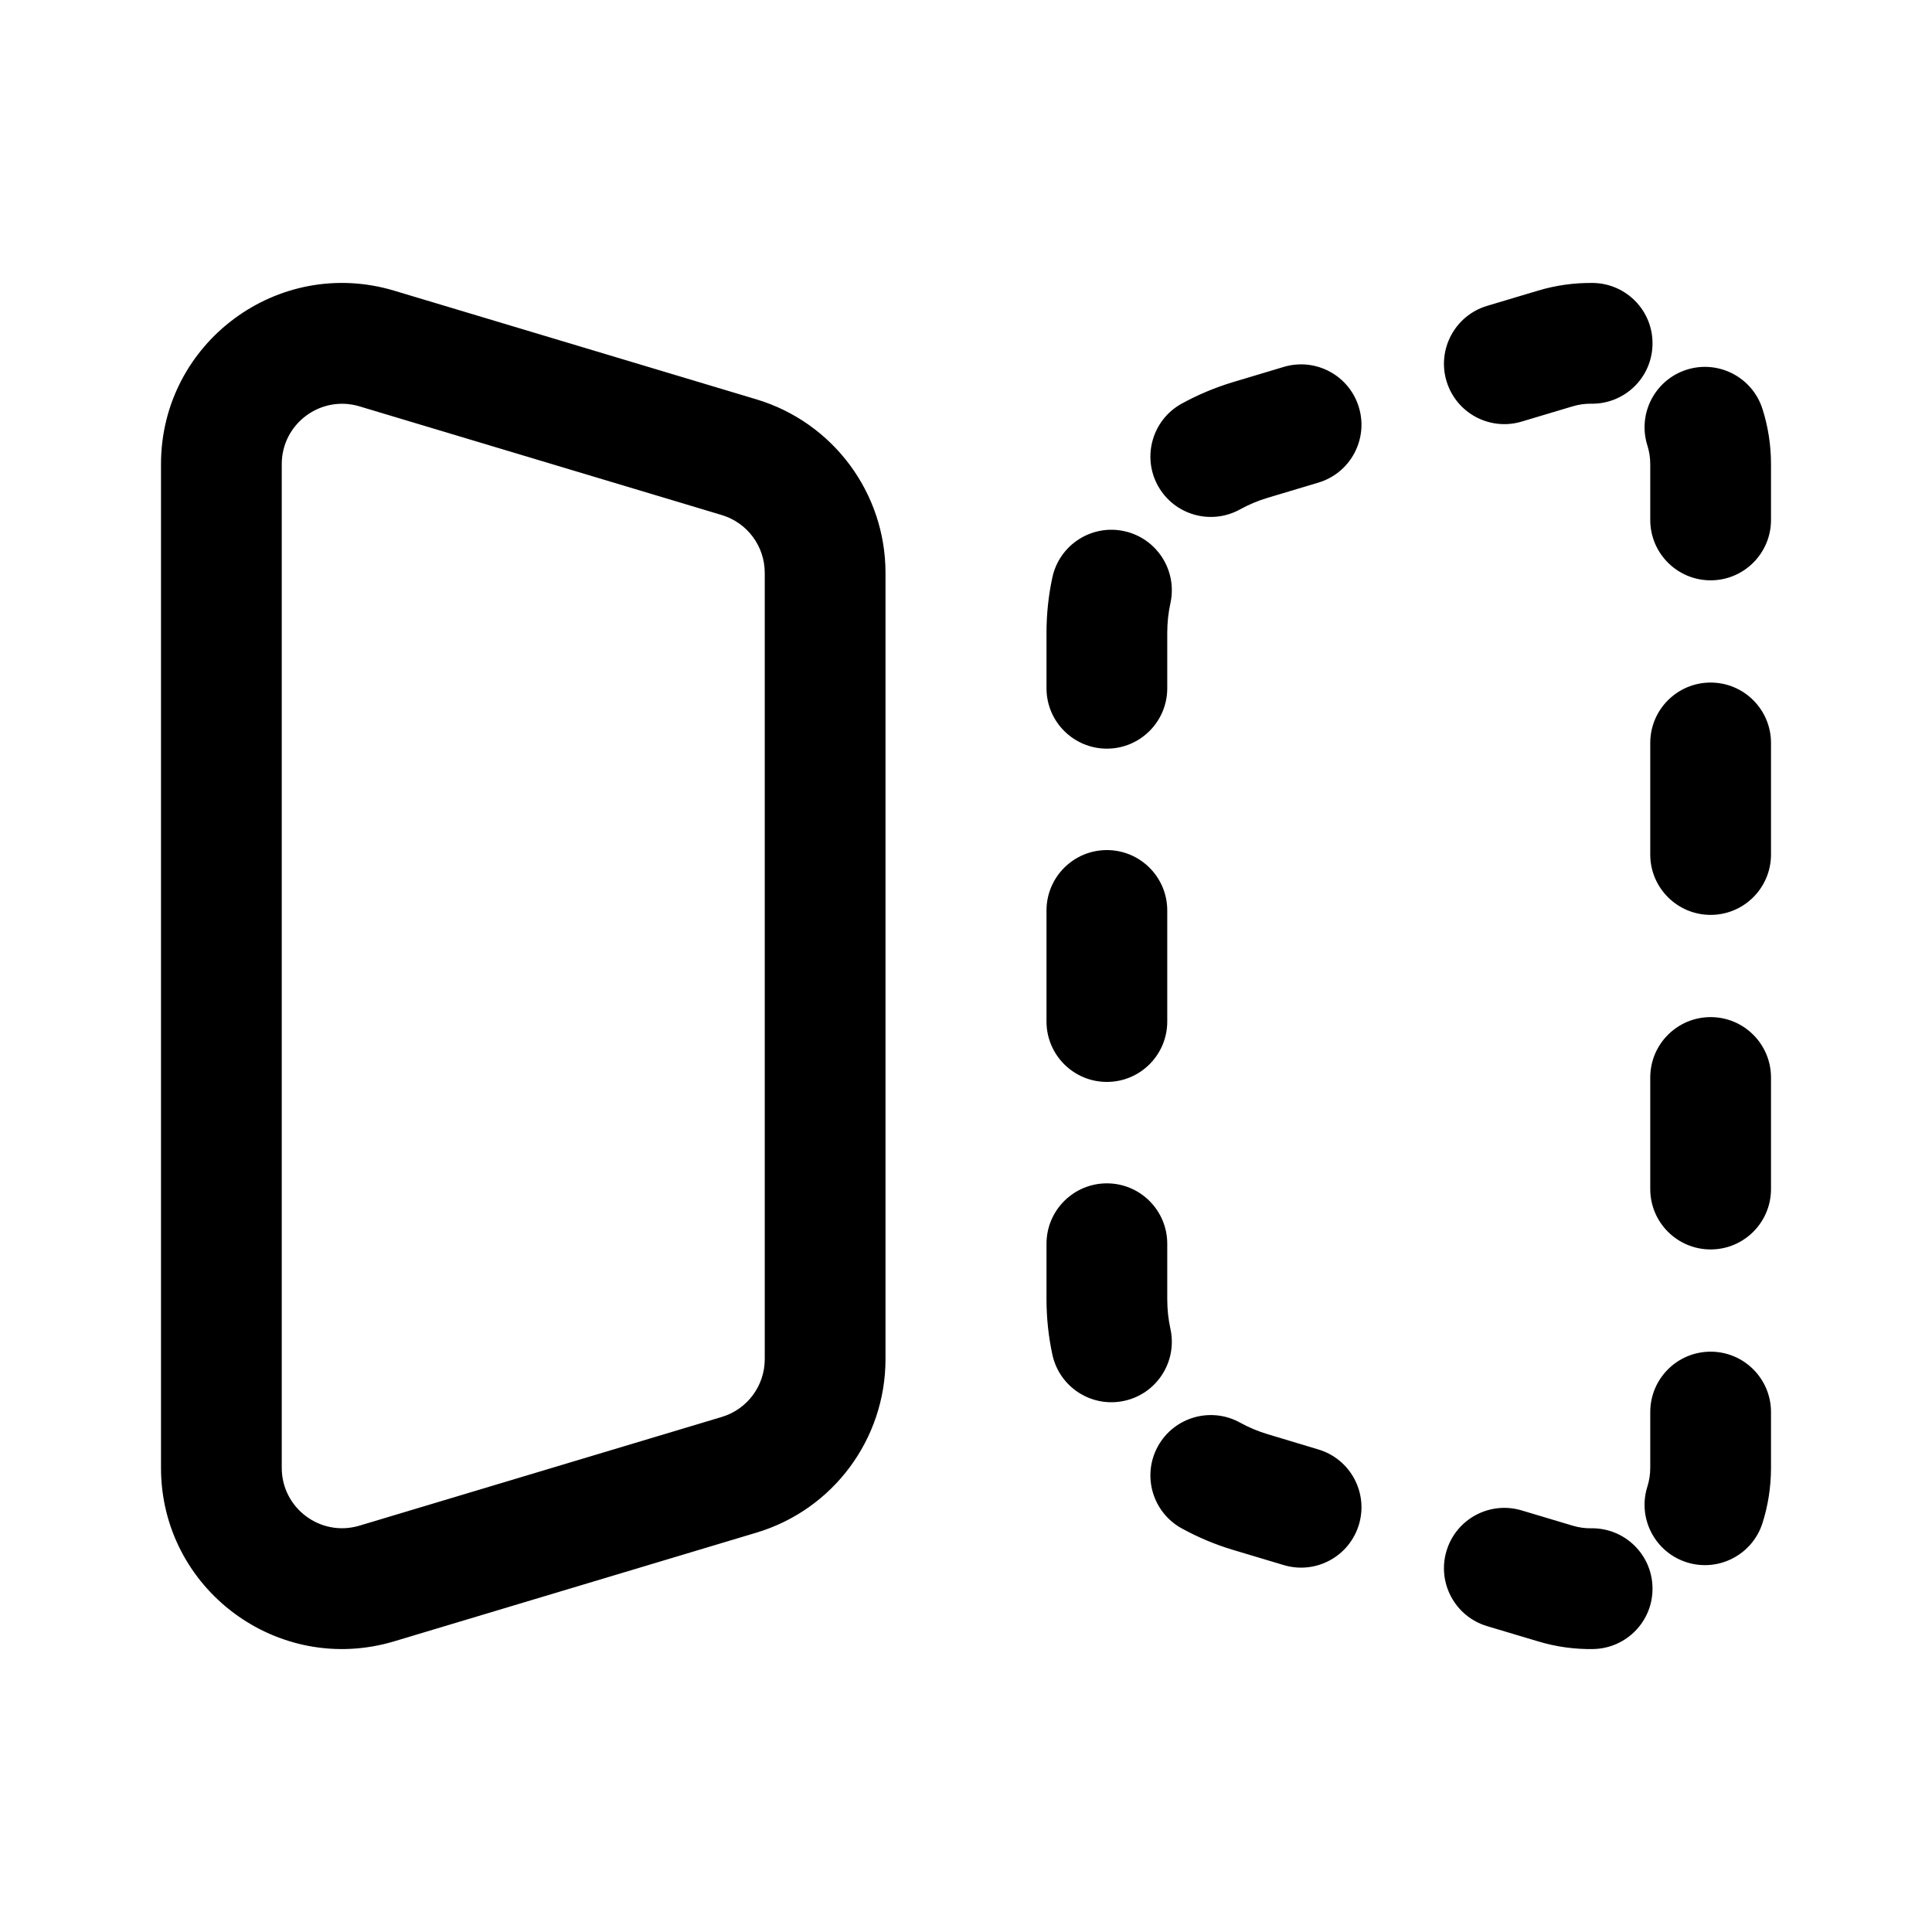
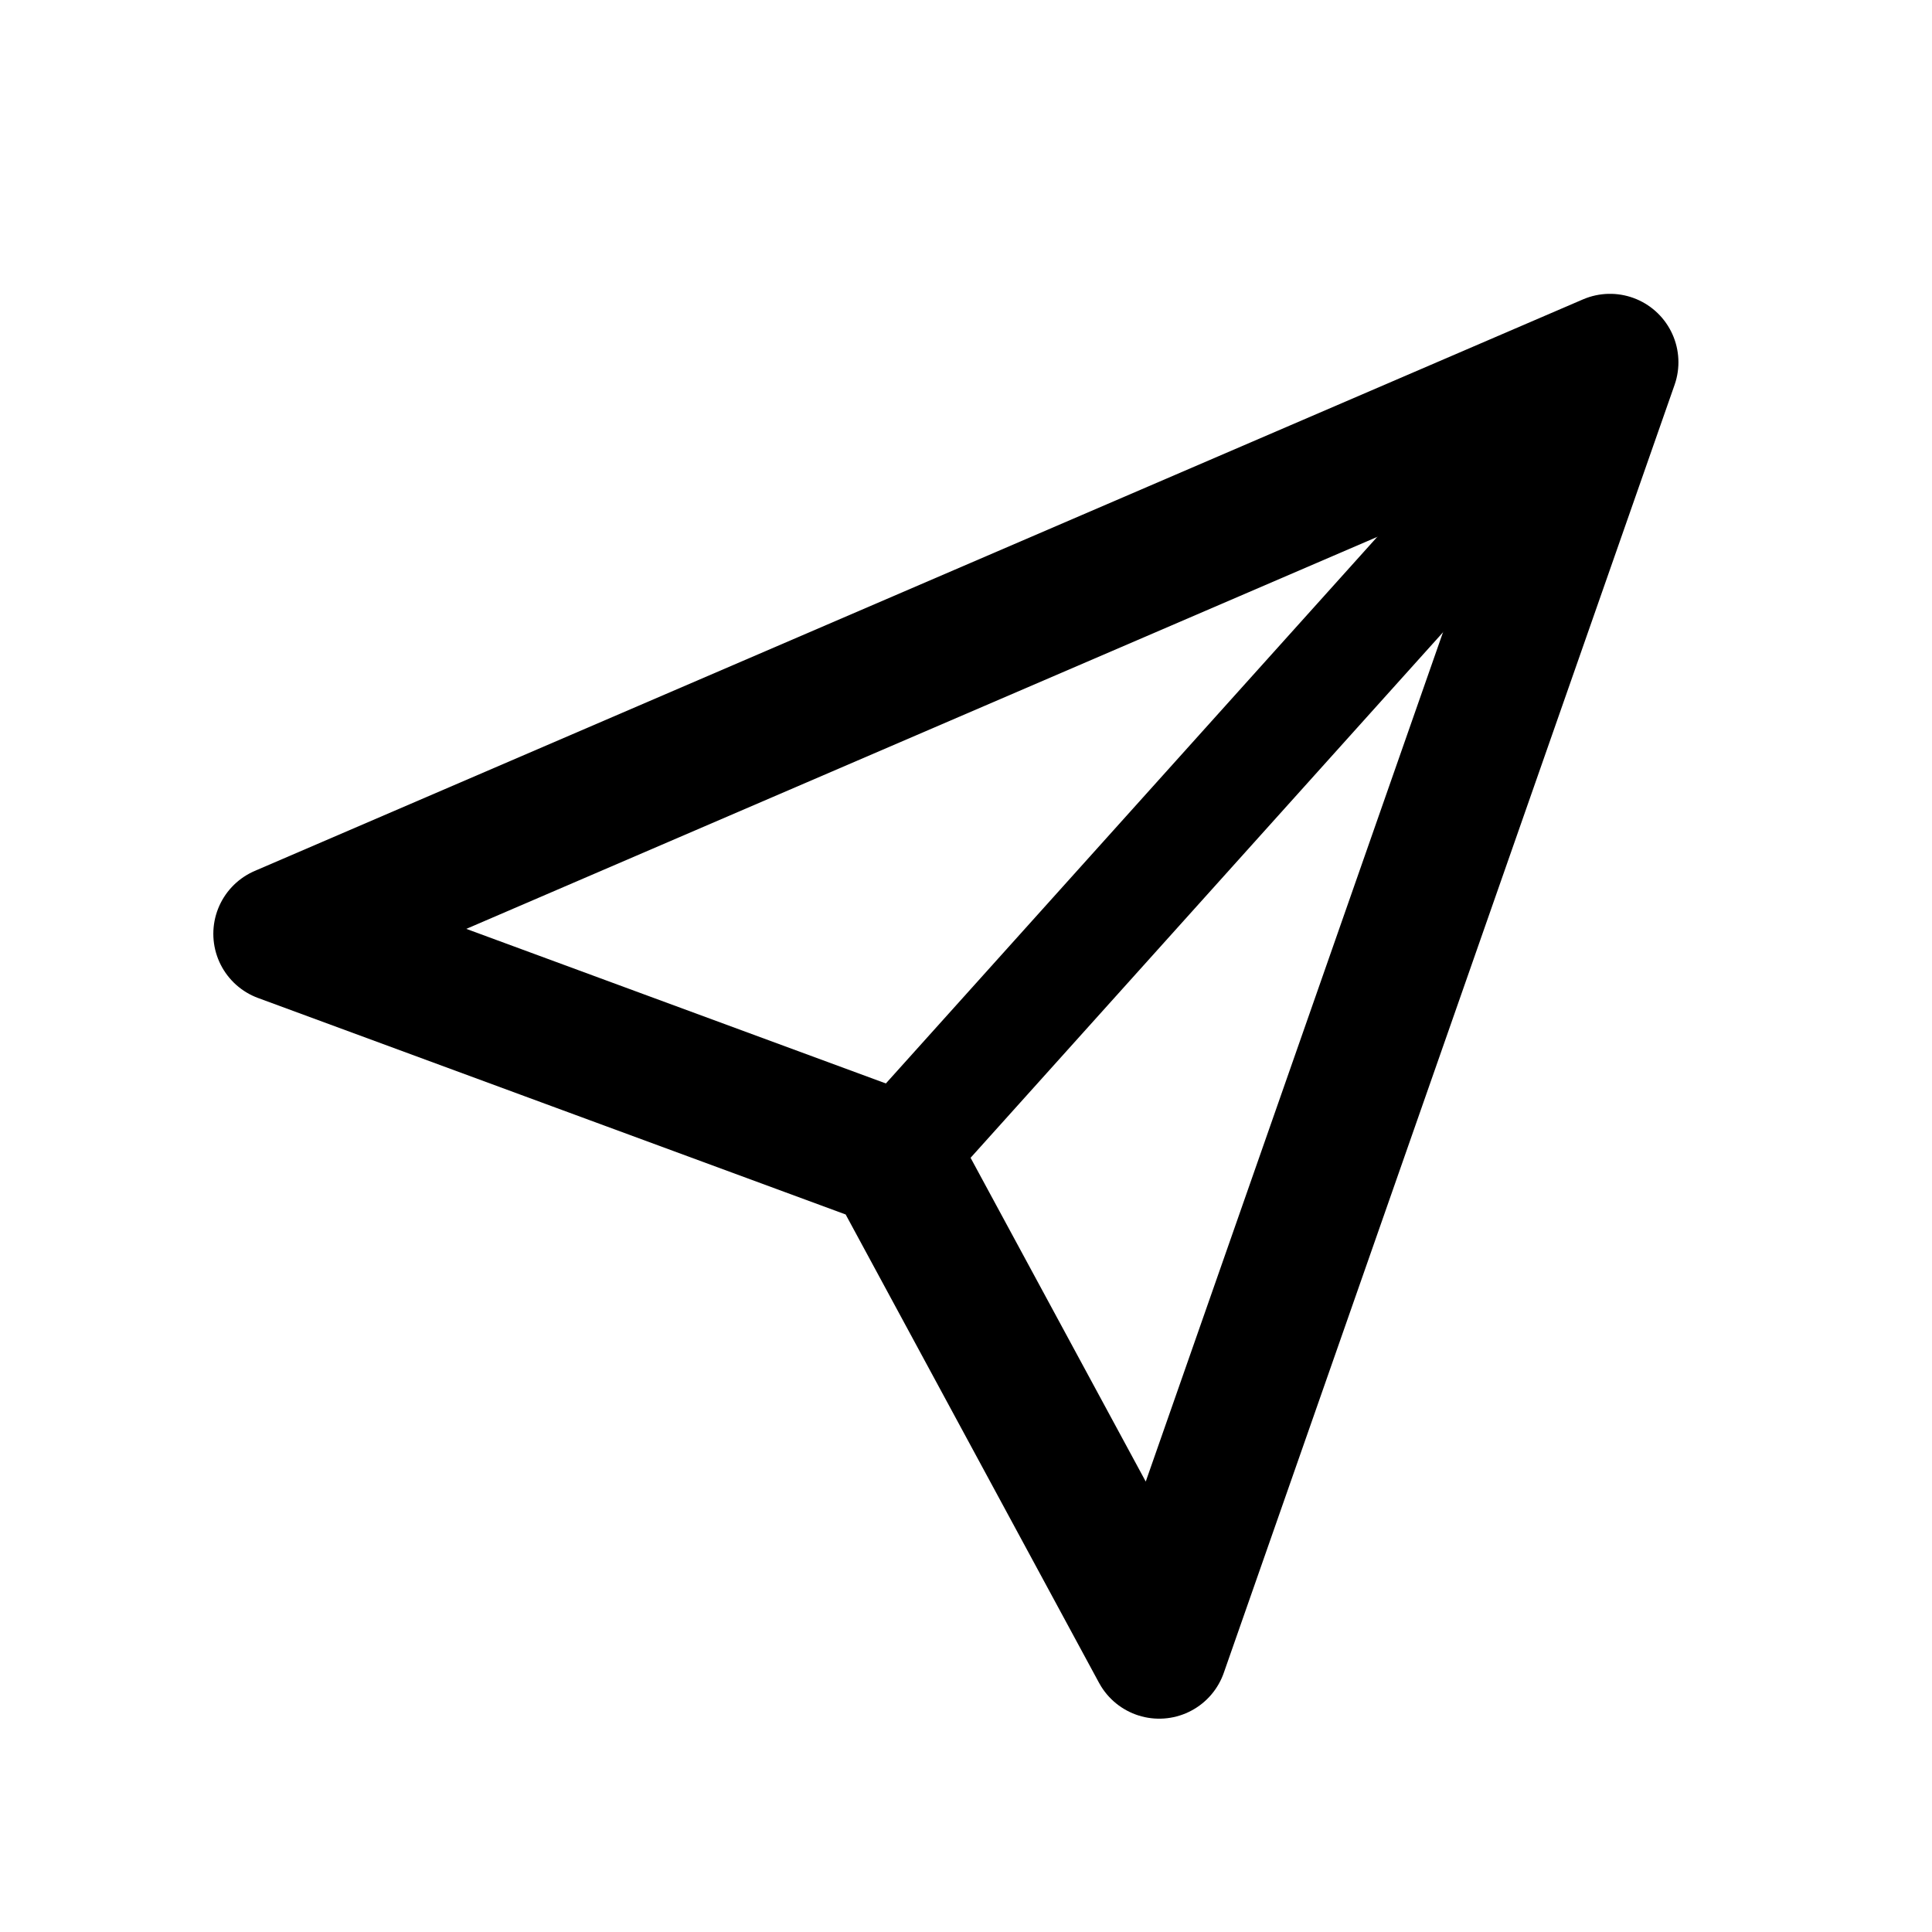
<svg xmlns="http://www.w3.org/2000/svg" viewBox="0 0 24 24" fill="none">
-   <path fill-rule="evenodd" clip-rule="evenodd" d="M4.897 3.611C3.453 3.178 2 4.259 2 5.766V18.234C2 19.741 3.453 20.822 4.897 20.389L9.397 19.039C10.348 18.754 11 17.878 11 16.884V7.116C11 6.123 10.348 5.247 9.397 4.961L4.897 3.611ZM3.5 5.766C3.5 5.264 3.984 4.903 4.466 5.048L8.966 6.398C9.283 6.493 9.5 6.785 9.5 7.116V16.884C9.5 17.215 9.283 17.507 8.966 17.602L4.466 18.952C3.984 19.097 3.5 18.736 3.5 18.234V5.766ZM19.765 5.015C19.692 5.014 19.614 5.024 19.535 5.048L18.903 5.237C18.506 5.356 18.088 5.131 17.969 4.734C17.85 4.338 18.076 3.919 18.472 3.8L19.104 3.611C19.332 3.542 19.564 3.512 19.792 3.515C20.206 3.523 20.536 3.864 20.528 4.278C20.521 4.693 20.18 5.022 19.765 5.015ZM15.947 4.558C16.344 4.439 16.762 4.664 16.881 5.061C17 5.457 16.775 5.876 16.378 5.995L15.747 6.184C15.626 6.22 15.511 6.269 15.404 6.328C15.041 6.528 14.585 6.397 14.384 6.034C14.184 5.672 14.316 5.215 14.678 5.015C14.878 4.905 15.092 4.815 15.316 4.747L15.947 4.558ZM20.465 5.536C20.339 5.141 20.557 4.719 20.951 4.593C21.346 4.467 21.768 4.685 21.894 5.08C21.963 5.296 22 5.527 22 5.766V6.459C22 6.873 21.664 7.209 21.25 7.209C20.836 7.209 20.5 6.873 20.5 6.459V5.766C20.5 5.683 20.487 5.606 20.465 5.536ZM13.073 7.172C13.161 6.768 13.56 6.51 13.965 6.598C14.37 6.686 14.627 7.085 14.54 7.49C14.514 7.609 14.5 7.733 14.5 7.86V8.55C14.5 8.964 14.164 9.3 13.75 9.3C13.336 9.3 13 8.964 13 8.55V7.86C13 7.626 13.025 7.395 13.073 7.172ZM20.5 9.229C20.5 8.815 20.836 8.479 21.25 8.479C21.664 8.479 22 8.815 22 9.229V10.615C22 11.029 21.664 11.365 21.25 11.365C20.836 11.365 20.5 11.029 20.5 10.615V9.229ZM13 11.31C13 10.896 13.336 10.56 13.75 10.56C14.164 10.56 14.5 10.896 14.5 11.31V12.69C14.5 13.104 14.164 13.44 13.75 13.44C13.336 13.44 13 13.104 13 12.69V11.31ZM20.5 13.385C20.5 12.971 20.836 12.635 21.25 12.635C21.664 12.635 22 12.971 22 13.385V14.771C22 15.185 21.664 15.521 21.25 15.521C20.836 15.521 20.5 15.185 20.5 14.771V13.385ZM13 15.45C13 15.036 13.336 14.7 13.75 14.7C14.164 14.7 14.5 15.036 14.5 15.45V16.14C14.5 16.267 14.514 16.391 14.54 16.511C14.627 16.915 14.37 17.315 13.965 17.402C13.56 17.49 13.161 17.233 13.073 16.828C13.025 16.605 13 16.374 13 16.14V15.45ZM20.5 17.541C20.5 17.127 20.836 16.791 21.25 16.791C21.664 16.791 22 17.127 22 17.541V18.234C22 18.473 21.963 18.704 21.894 18.921C21.768 19.315 21.346 19.533 20.951 19.407C20.557 19.281 20.339 18.859 20.465 18.465C20.487 18.394 20.5 18.317 20.5 18.234V17.541ZM14.678 18.985C14.316 18.785 14.184 18.329 14.384 17.966C14.585 17.603 15.041 17.472 15.404 17.672C15.511 17.731 15.626 17.78 15.747 17.816L16.378 18.006C16.775 18.125 17 18.543 16.881 18.939C16.762 19.336 16.344 19.561 15.947 19.442L15.316 19.253C15.092 19.186 14.878 19.095 14.678 18.985ZM18.472 20.2C18.076 20.081 17.85 19.663 17.969 19.266C18.088 18.869 18.506 18.644 18.903 18.763L19.535 18.952C19.614 18.976 19.692 18.986 19.765 18.985C20.18 18.978 20.521 19.308 20.528 19.722C20.536 20.136 20.206 20.477 19.792 20.485C19.564 20.489 19.332 20.458 19.104 20.389L18.472 20.2Z" fill="currentColor" />
+   <path d="M3.5 11.6L20 4.5l-5.6 16-3.3-6.1z" stroke="currentColor" stroke-width="1.7" stroke-linejoin="round" />
+   <path d="M11.1 14.4L20 4.5" stroke="currentColor" stroke-width="1.4" stroke-linecap="round" />
</svg>
